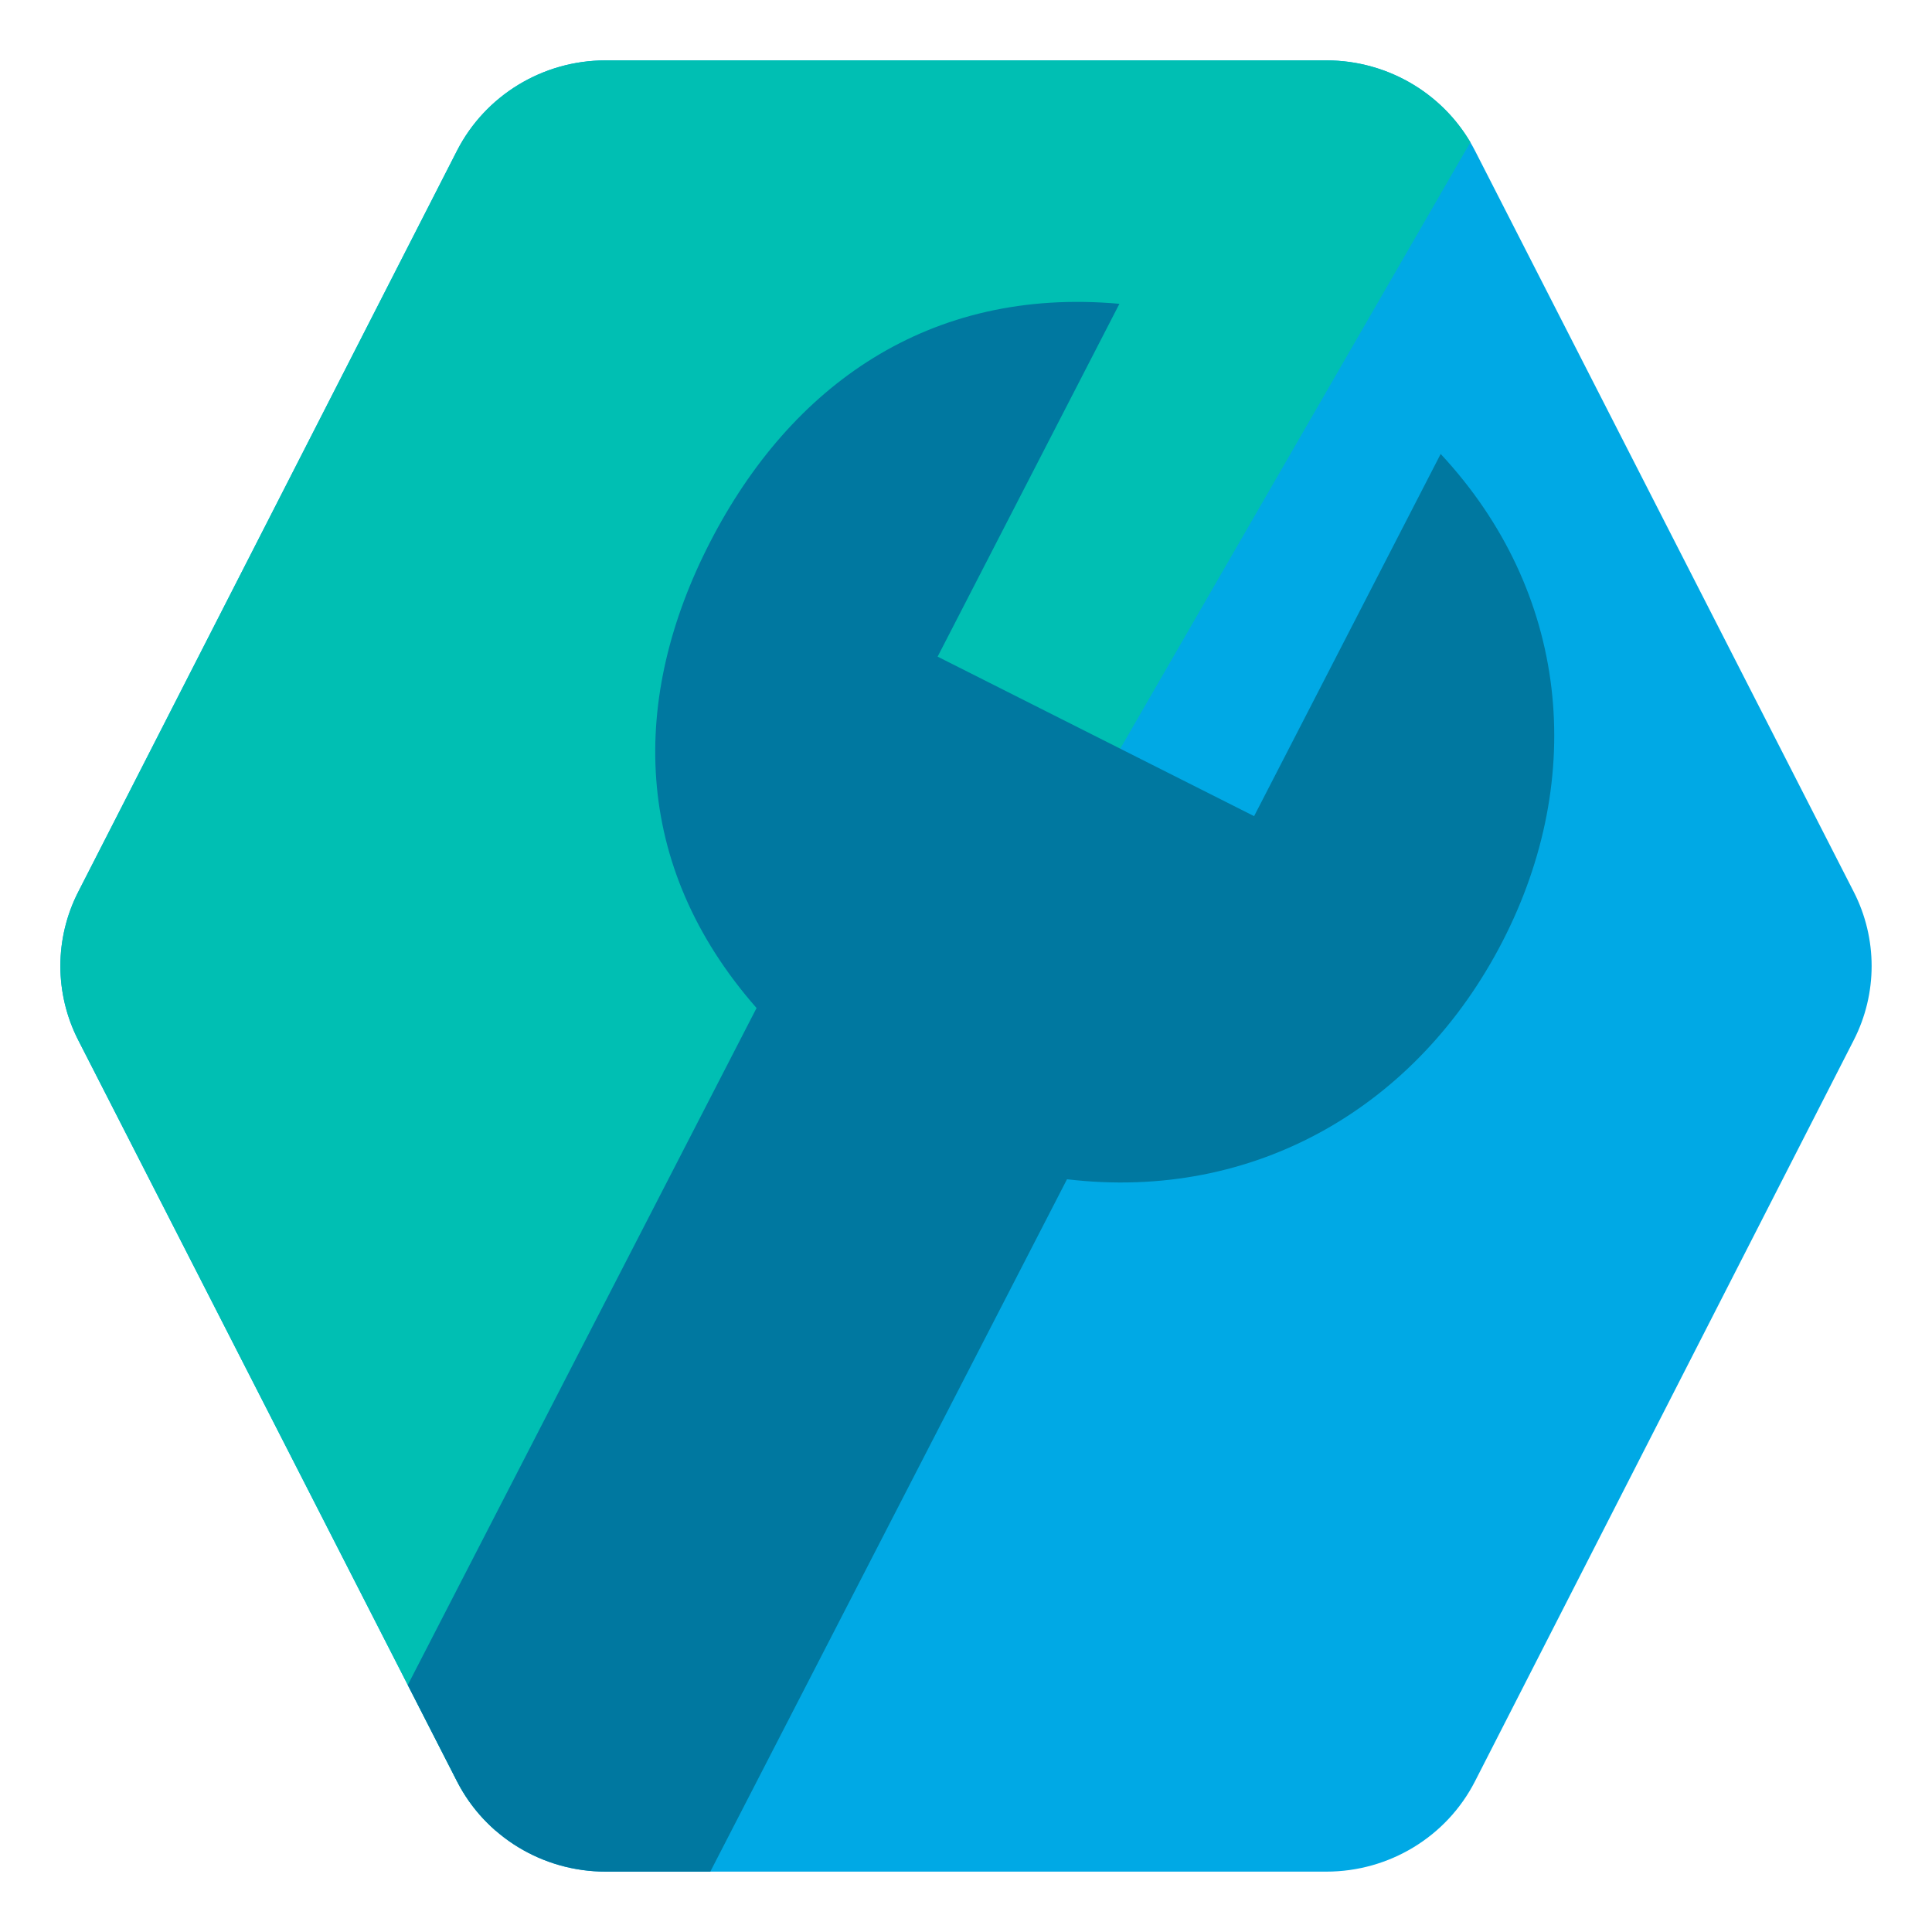
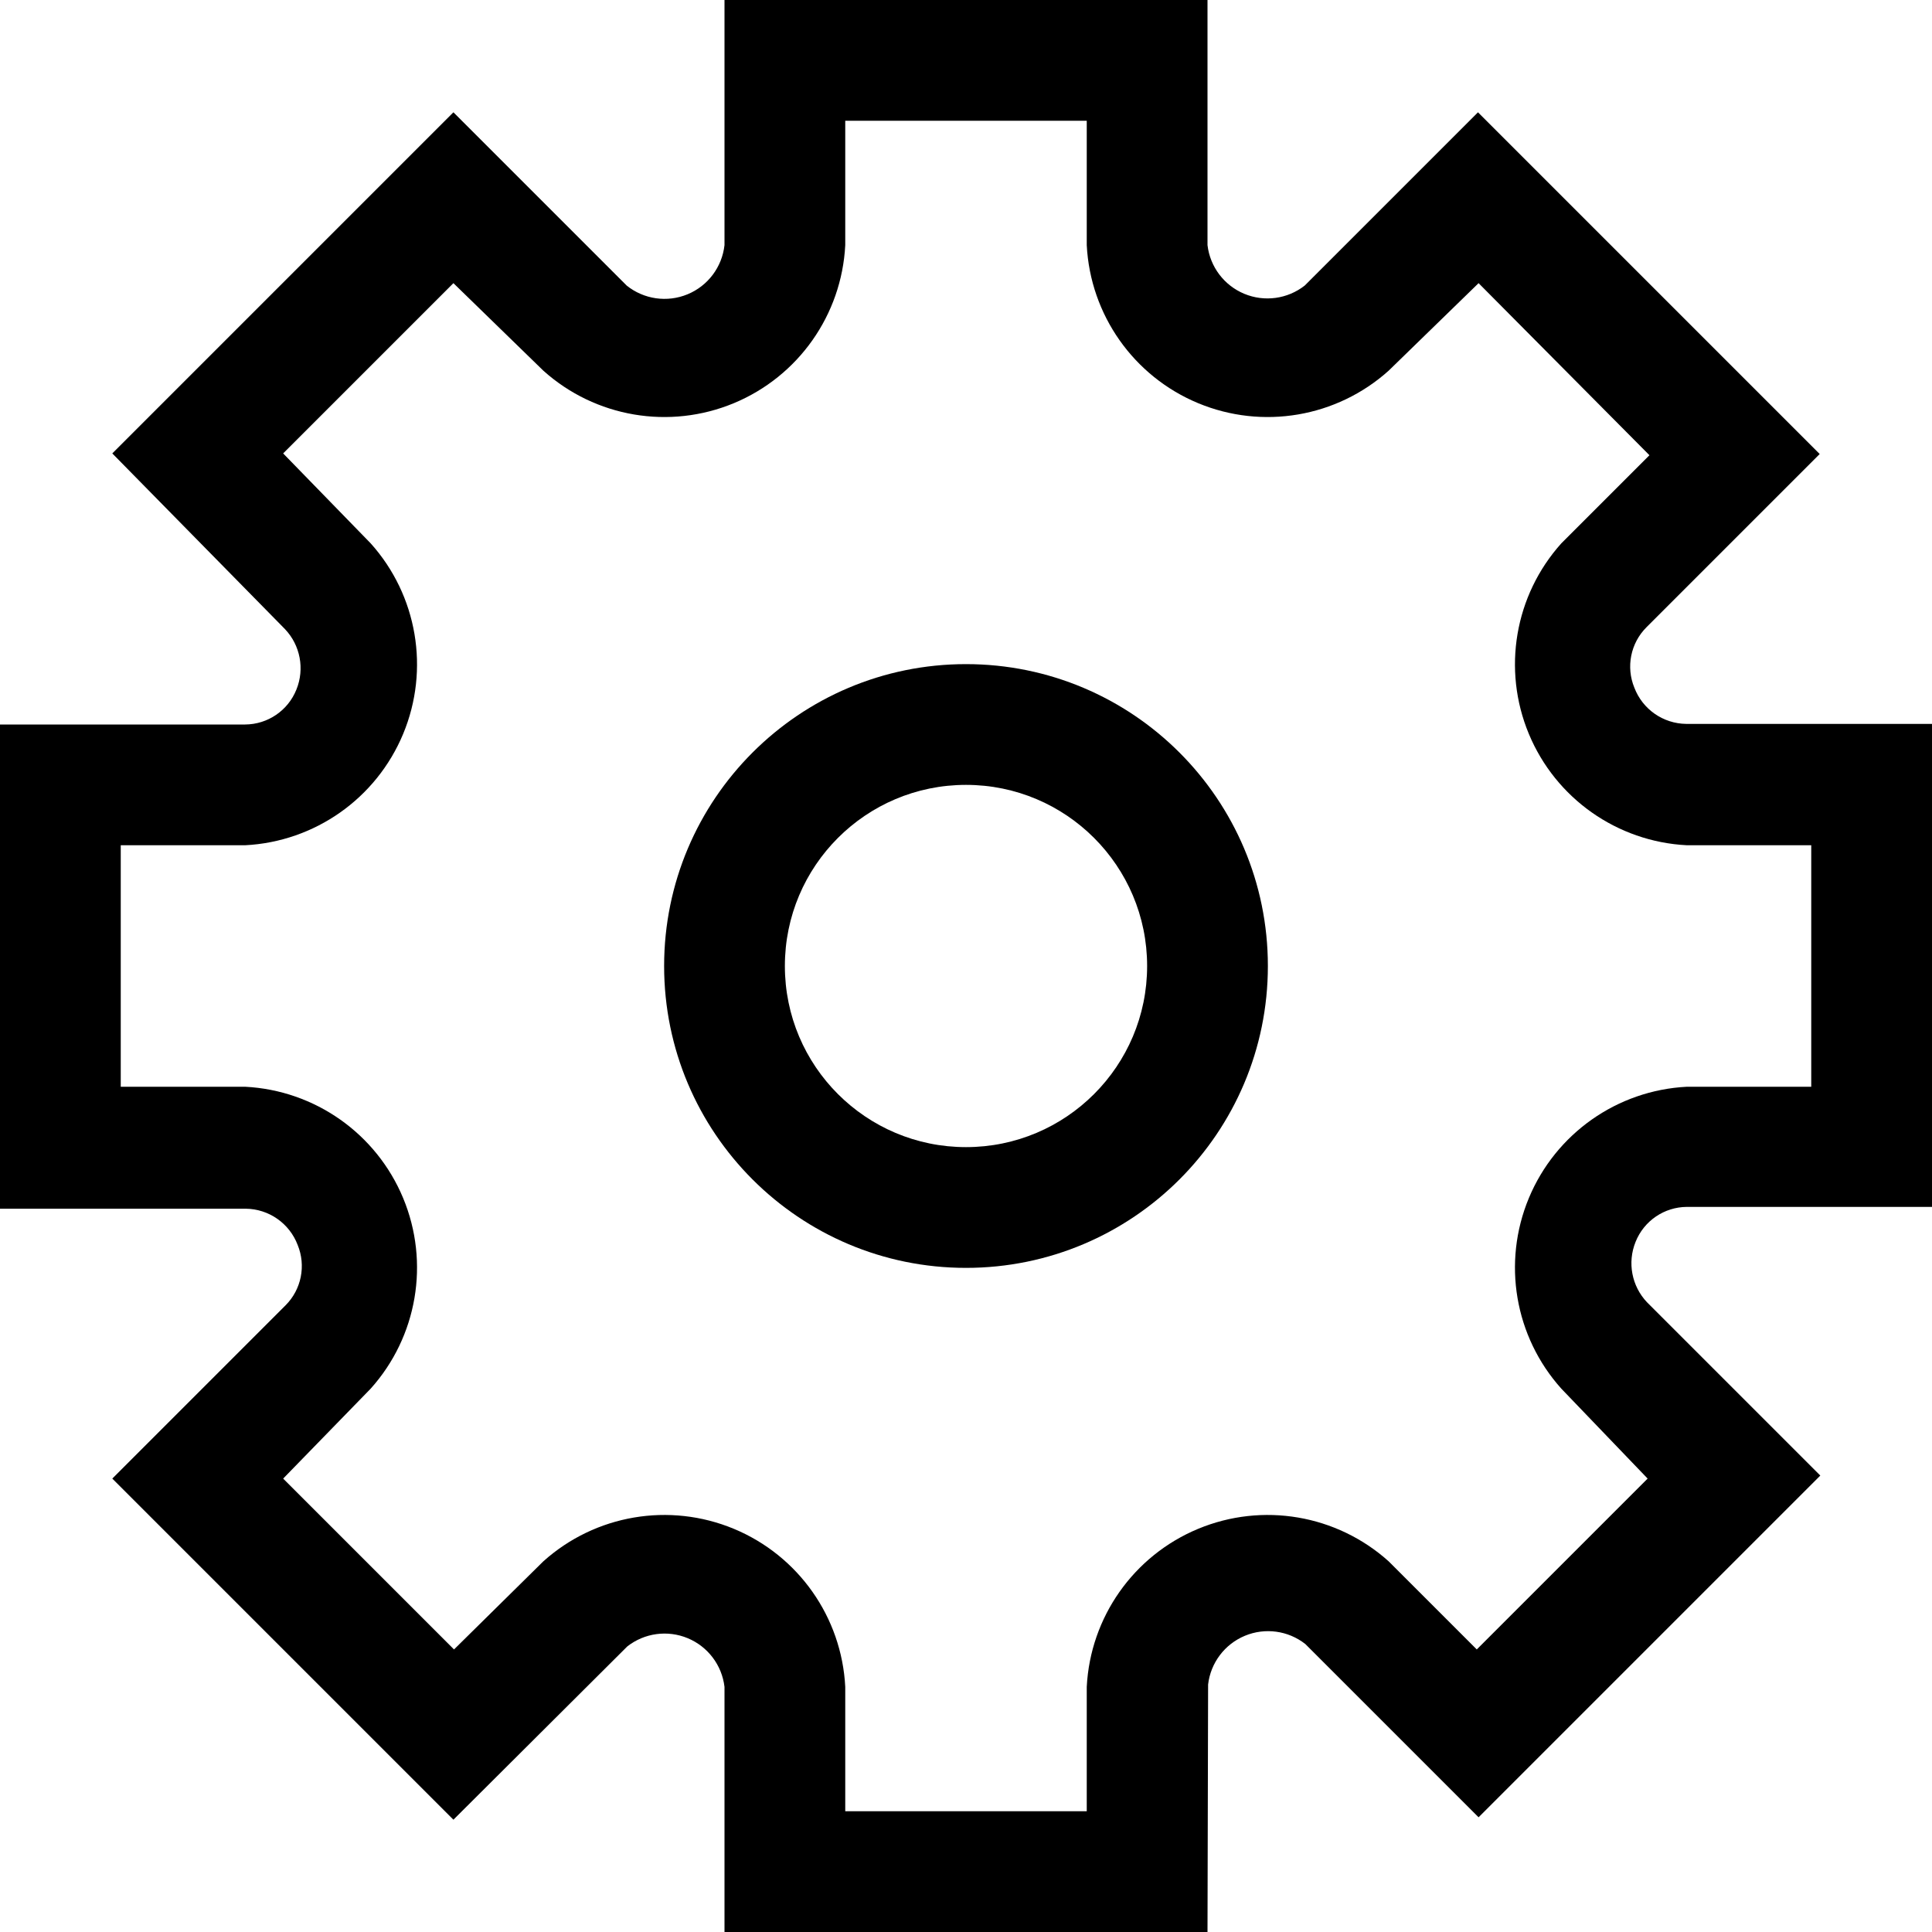
- <svg xmlns="http://www.w3.org/2000/svg" width="32" height="32" viewBox="0 0 32 32">
-   <g fill="none" fill-rule="evenodd">
-     <path fill="#00A9E5" d="M24.431,2.497 L30.703,14.77 C31.099,15.543 31.099,16.457 30.703,17.23 L24.431,29.503 C23.962,30.422 23.009,31 21.97,31 L10.03,31 C8.989,31 8.038,30.422 7.569,29.503 L1.297,17.23 C0.901,16.457 0.901,15.543 1.297,14.77 L7.569,2.497 C8.038,1.58 8.989,1 10.03,1 L21.97,1 C23.009,1 23.962,1.58 24.431,2.497" />
-     <path fill="#00BFB3" d="M8.208,30.321 C7.949,30.095 7.73,29.819 7.569,29.503 L1.297,17.23 C0.901,16.457 0.901,15.543 1.297,14.77 L7.569,2.497 C8.038,1.58 8.989,1 10.03,1 L21.97,1 C22.955,1 23.862,1.521 24.354,2.356 L8.208,30.321 Z" />
-     <path fill="#0078A0" d="M11.765,31 L10.03,31 C8.989,31 8.038,30.422 7.569,29.503 L6.754,27.909 L12.531,16.696 C10.45,14.326 10.438,11.548 11.762,8.978 C13.096,6.387 15.386,4.748 18.541,5.032 L15.53,10.876 L20.772,13.518 L23.862,7.519 C25.987,9.801 26.287,12.873 24.887,15.592 C23.478,18.328 20.784,19.903 17.673,19.532 L11.765,31 Z" />
-   </g>
+ <svg xmlns="http://www.w3.org/2000/svg" width="32" height="32" viewBox="0 0 32 32" class="euiIcon euiIcon--xLarge euiIcon--app euiIcon-isLoaded" focusable="false">
+   <path class="euiIcon__fillSecondary" d="M16 21a5 5 0 1 1 0-10 5 5 0 0 1 0 10zm0-8a3 3 0 1 0 0 6 3 3 0 0 0 0-6z" />
+   <path d="M20 32h-8v-4.06a1 1 0 0 0-1.61-.67l-2.88 2.87-5.65-5.65 2.87-2.87a.92.92 0 0 0 .2-1 .93.93 0 0 0-.86-.6H0V12h4.06a.92.92 0 0 0 .85-.58.94.94 0 0 0-.19-1L1.86 7.51l5.65-5.65 2.87 2.87A1 1 0 0 0 12 4.06V0h8v4.06a1 1 0 0 0 1.61.67l2.87-2.87 5.66 5.66-2.87 2.87a.92.92 0 0 0-.2 1 .93.93 0 0 0 .86.6H32v8h-4.06a.92.92 0 0 0-.85.58.94.94 0 0 0 .19 1l2.87 2.87-5.66 5.66-2.87-2.87a1 1 0 0 0-1.61.67L20 32zm-6-2h4v-2.06a3 3 0 0 1 5-2.08l1.46 1.46 2.83-2.83L25.86 23a3 3 0 0 1 2.08-5H30v-4h-2.06a3 3 0 0 1-2.08-5l1.46-1.46-2.83-2.85L23 6.14a3 3 0 0 1-5-2.08V2h-4v2.06a3 3 0 0 1-5 2.08L7.51 4.69 4.69 7.51 6.14 9a3 3 0 0 1-2.08 5H2v4h2.06a3 3 0 0 1 2.08 5l-1.45 1.49 2.83 2.83L9 25.86a3 3 0 0 1 5 2.08V30z" />
</svg>
